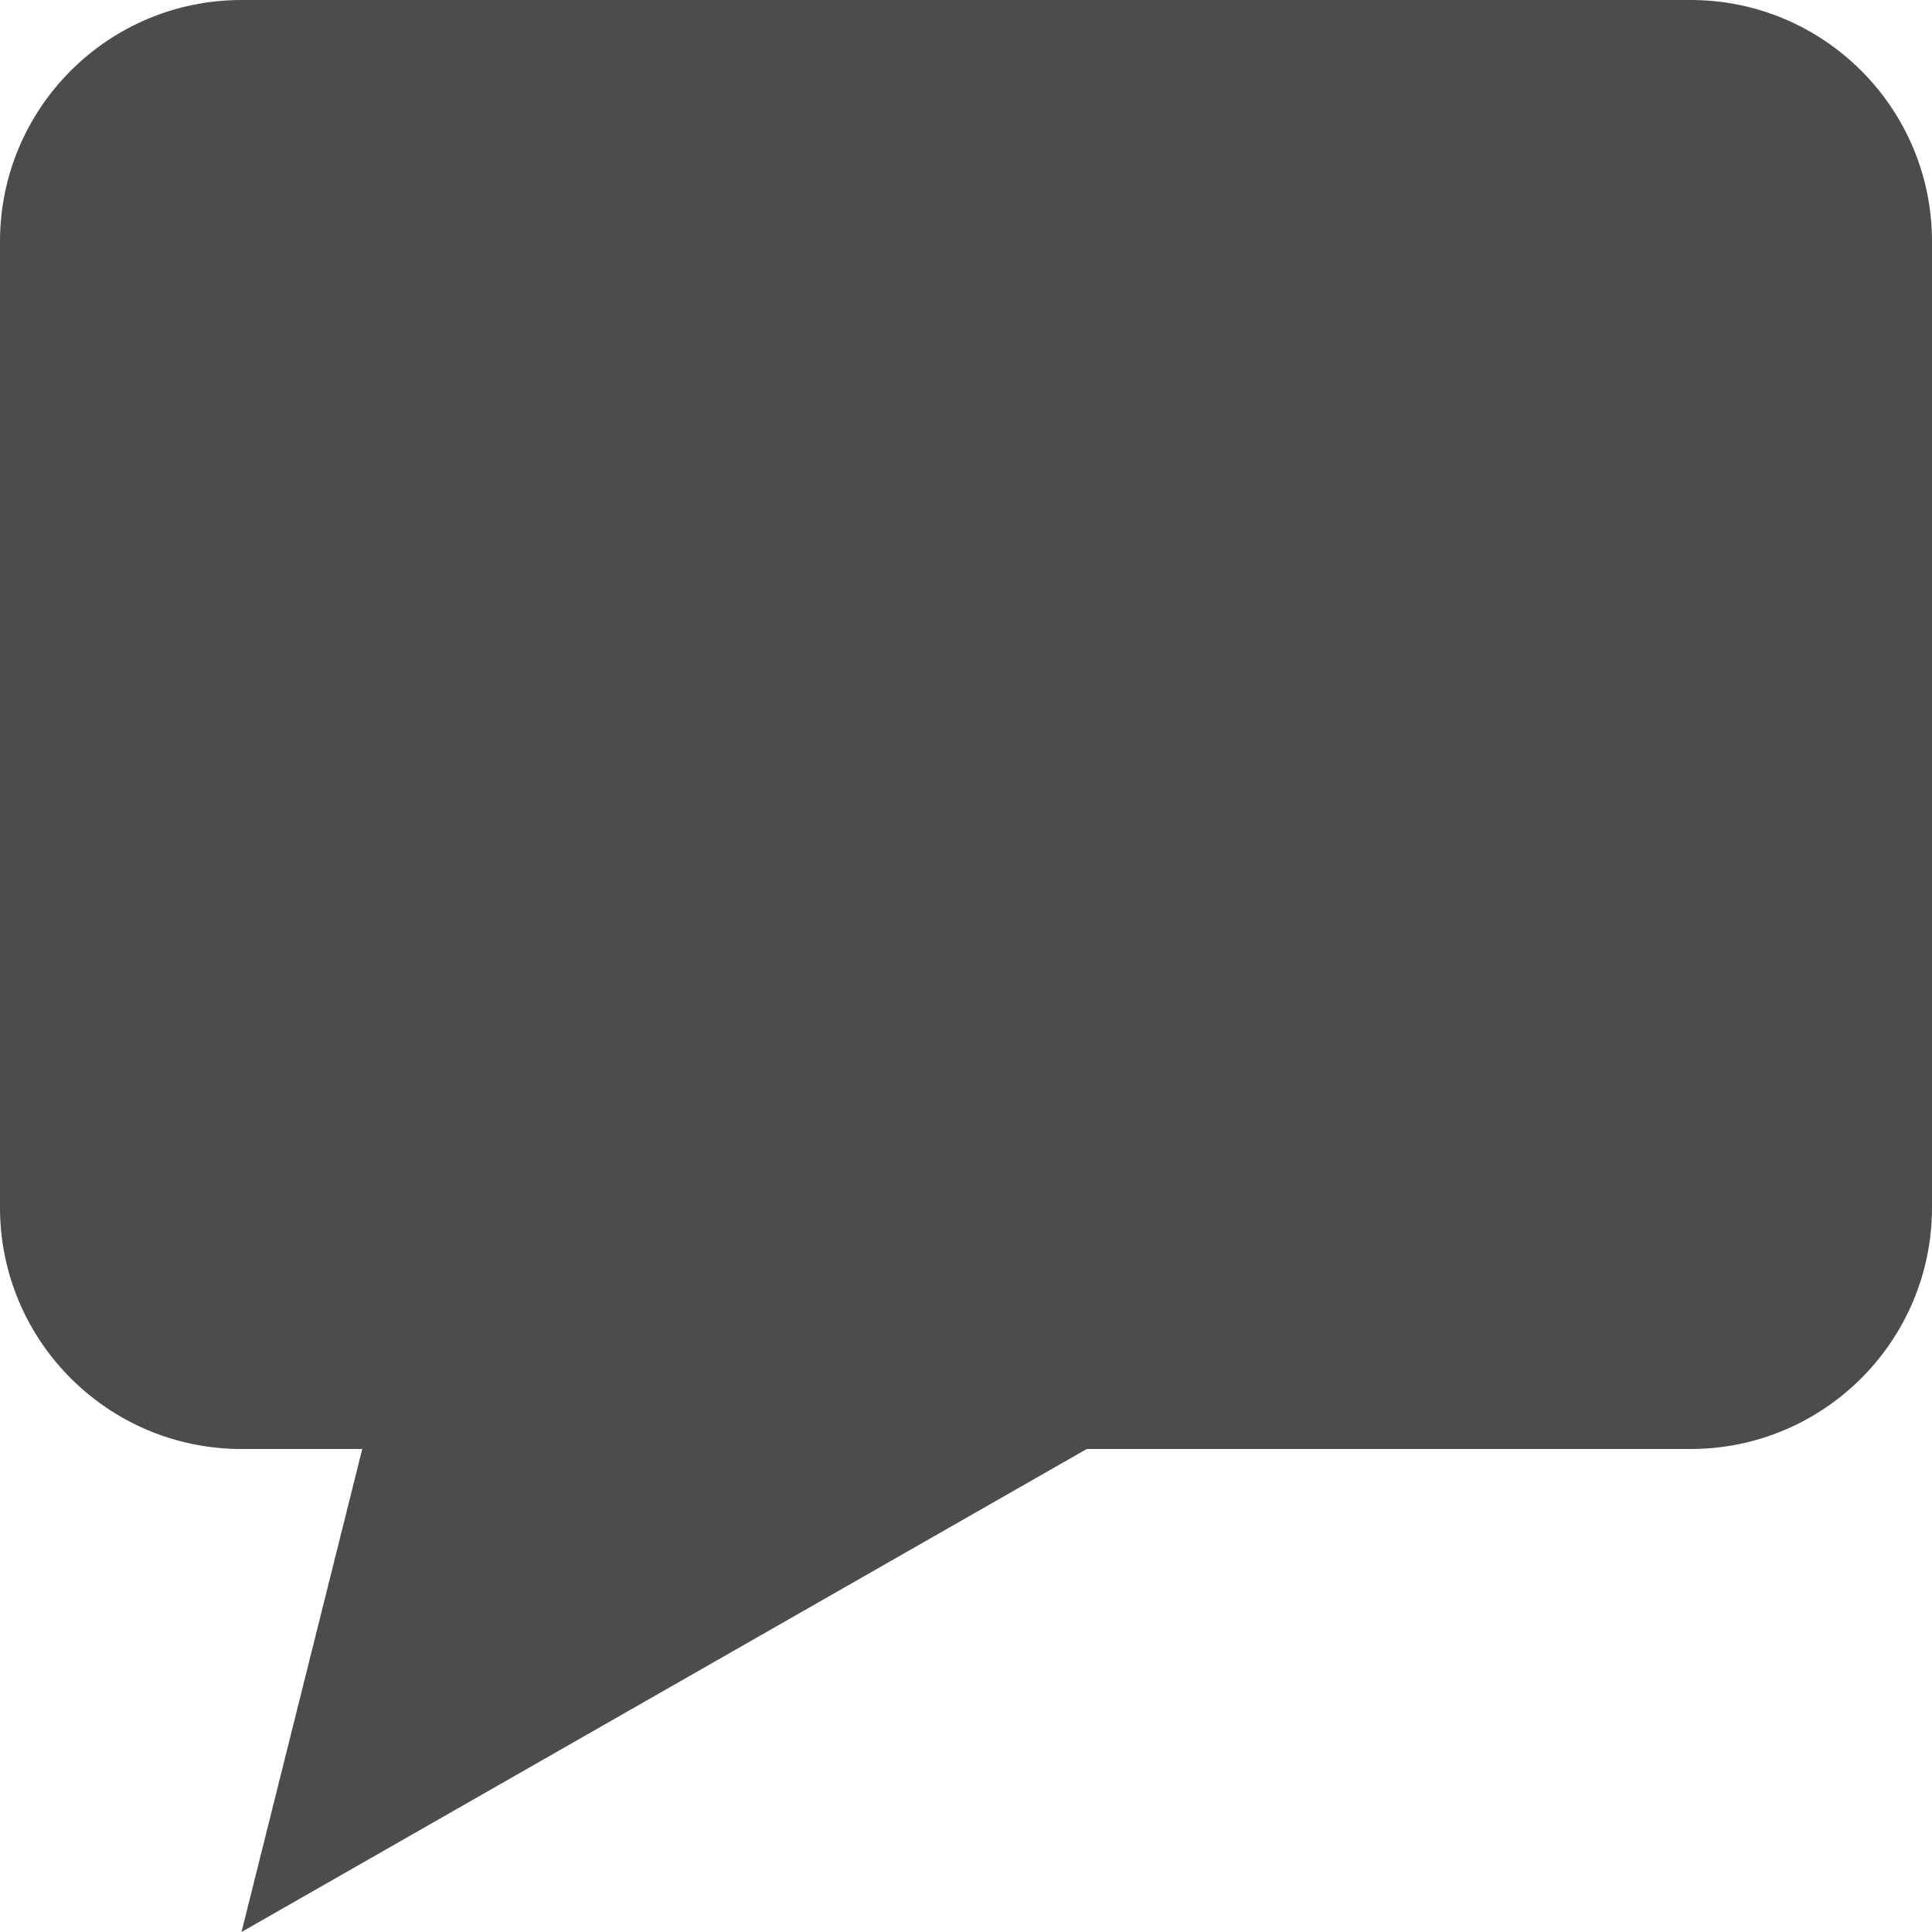
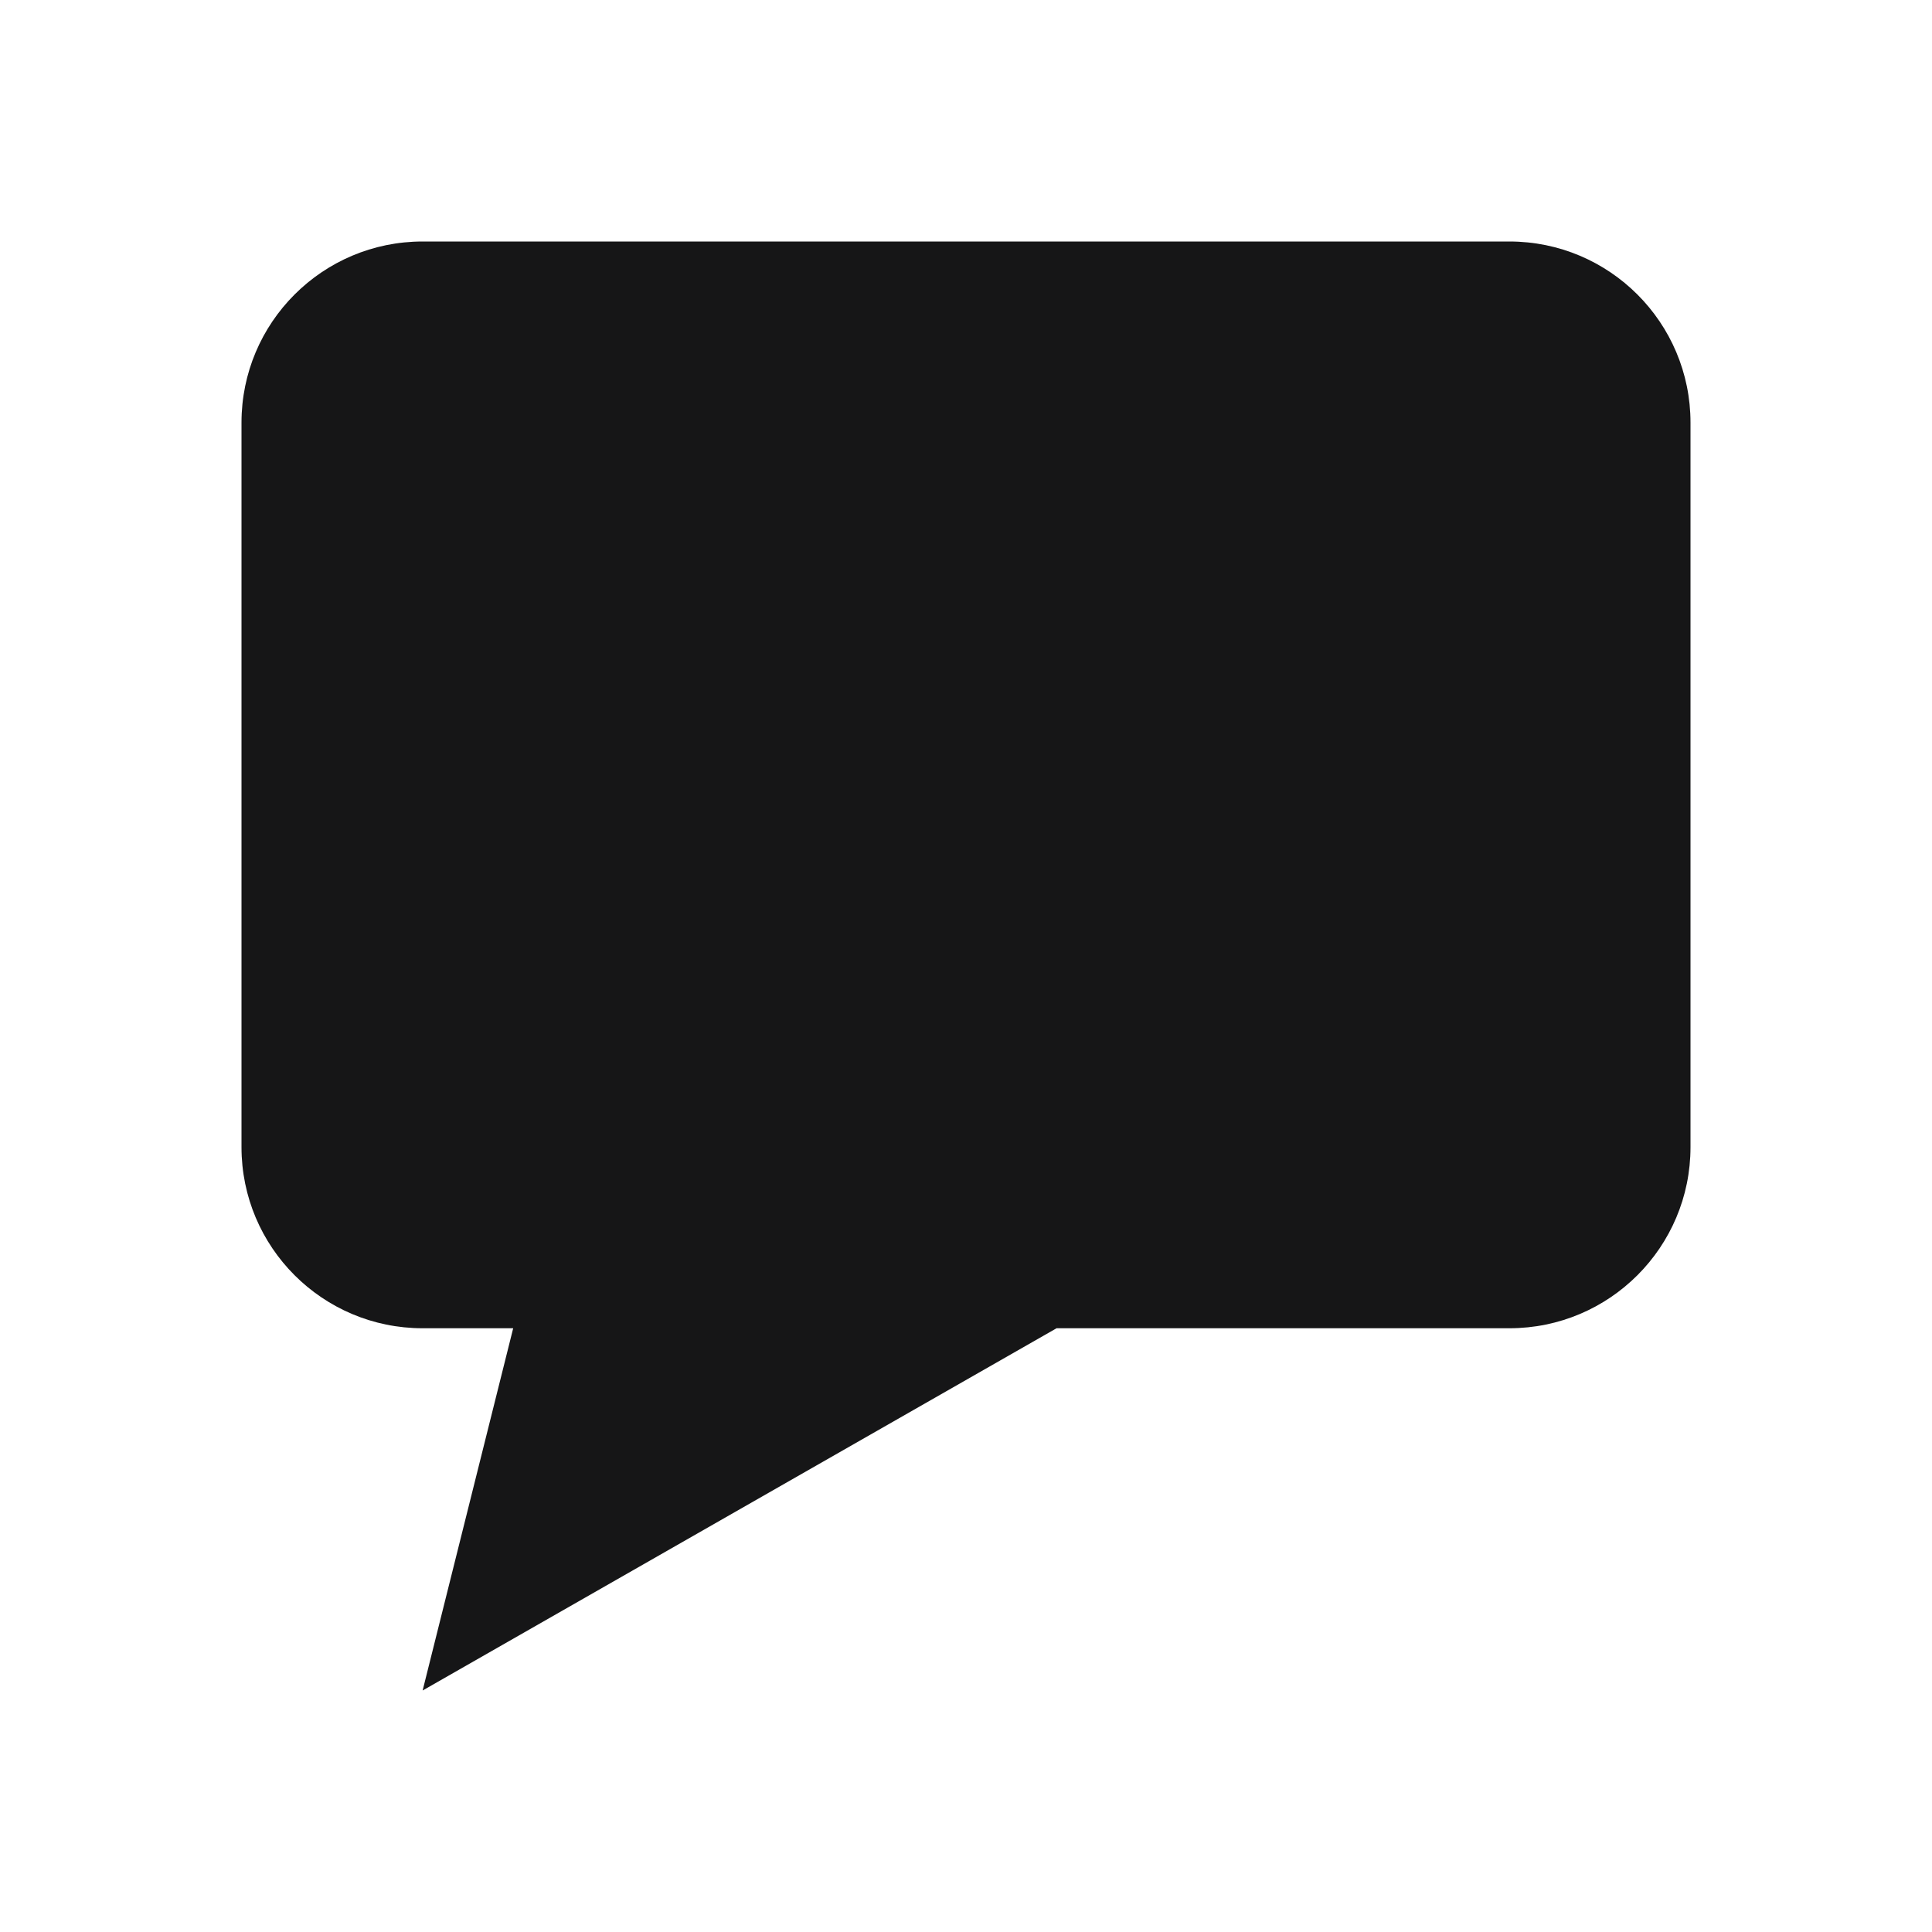
<svg xmlns="http://www.w3.org/2000/svg" id="Layer_1" data-name="Layer 1" viewBox="0 0 16 16">
-   <path d="M14,0H2A2,2,0,0,0,0,2v8a2,2,0,0,0,2,2H3L2,16l7-4h5a2,2,0,0,0,2-2V2A2,2,0,0,0,14,0Z" fill="#4c4c4c" />
+   <path d="M14,3.5v6A1.5,1.5,0,0,1,12.5,11H8.75L3.5,14l.75-3H3.5A1.5,1.5,0,0,1,2,9.5v-6A1.5,1.5,0,0,1,3.5,2h9A1.5,1.5,0,0,1,14,3.5Z" style="fill:#161617" />
</svg>
